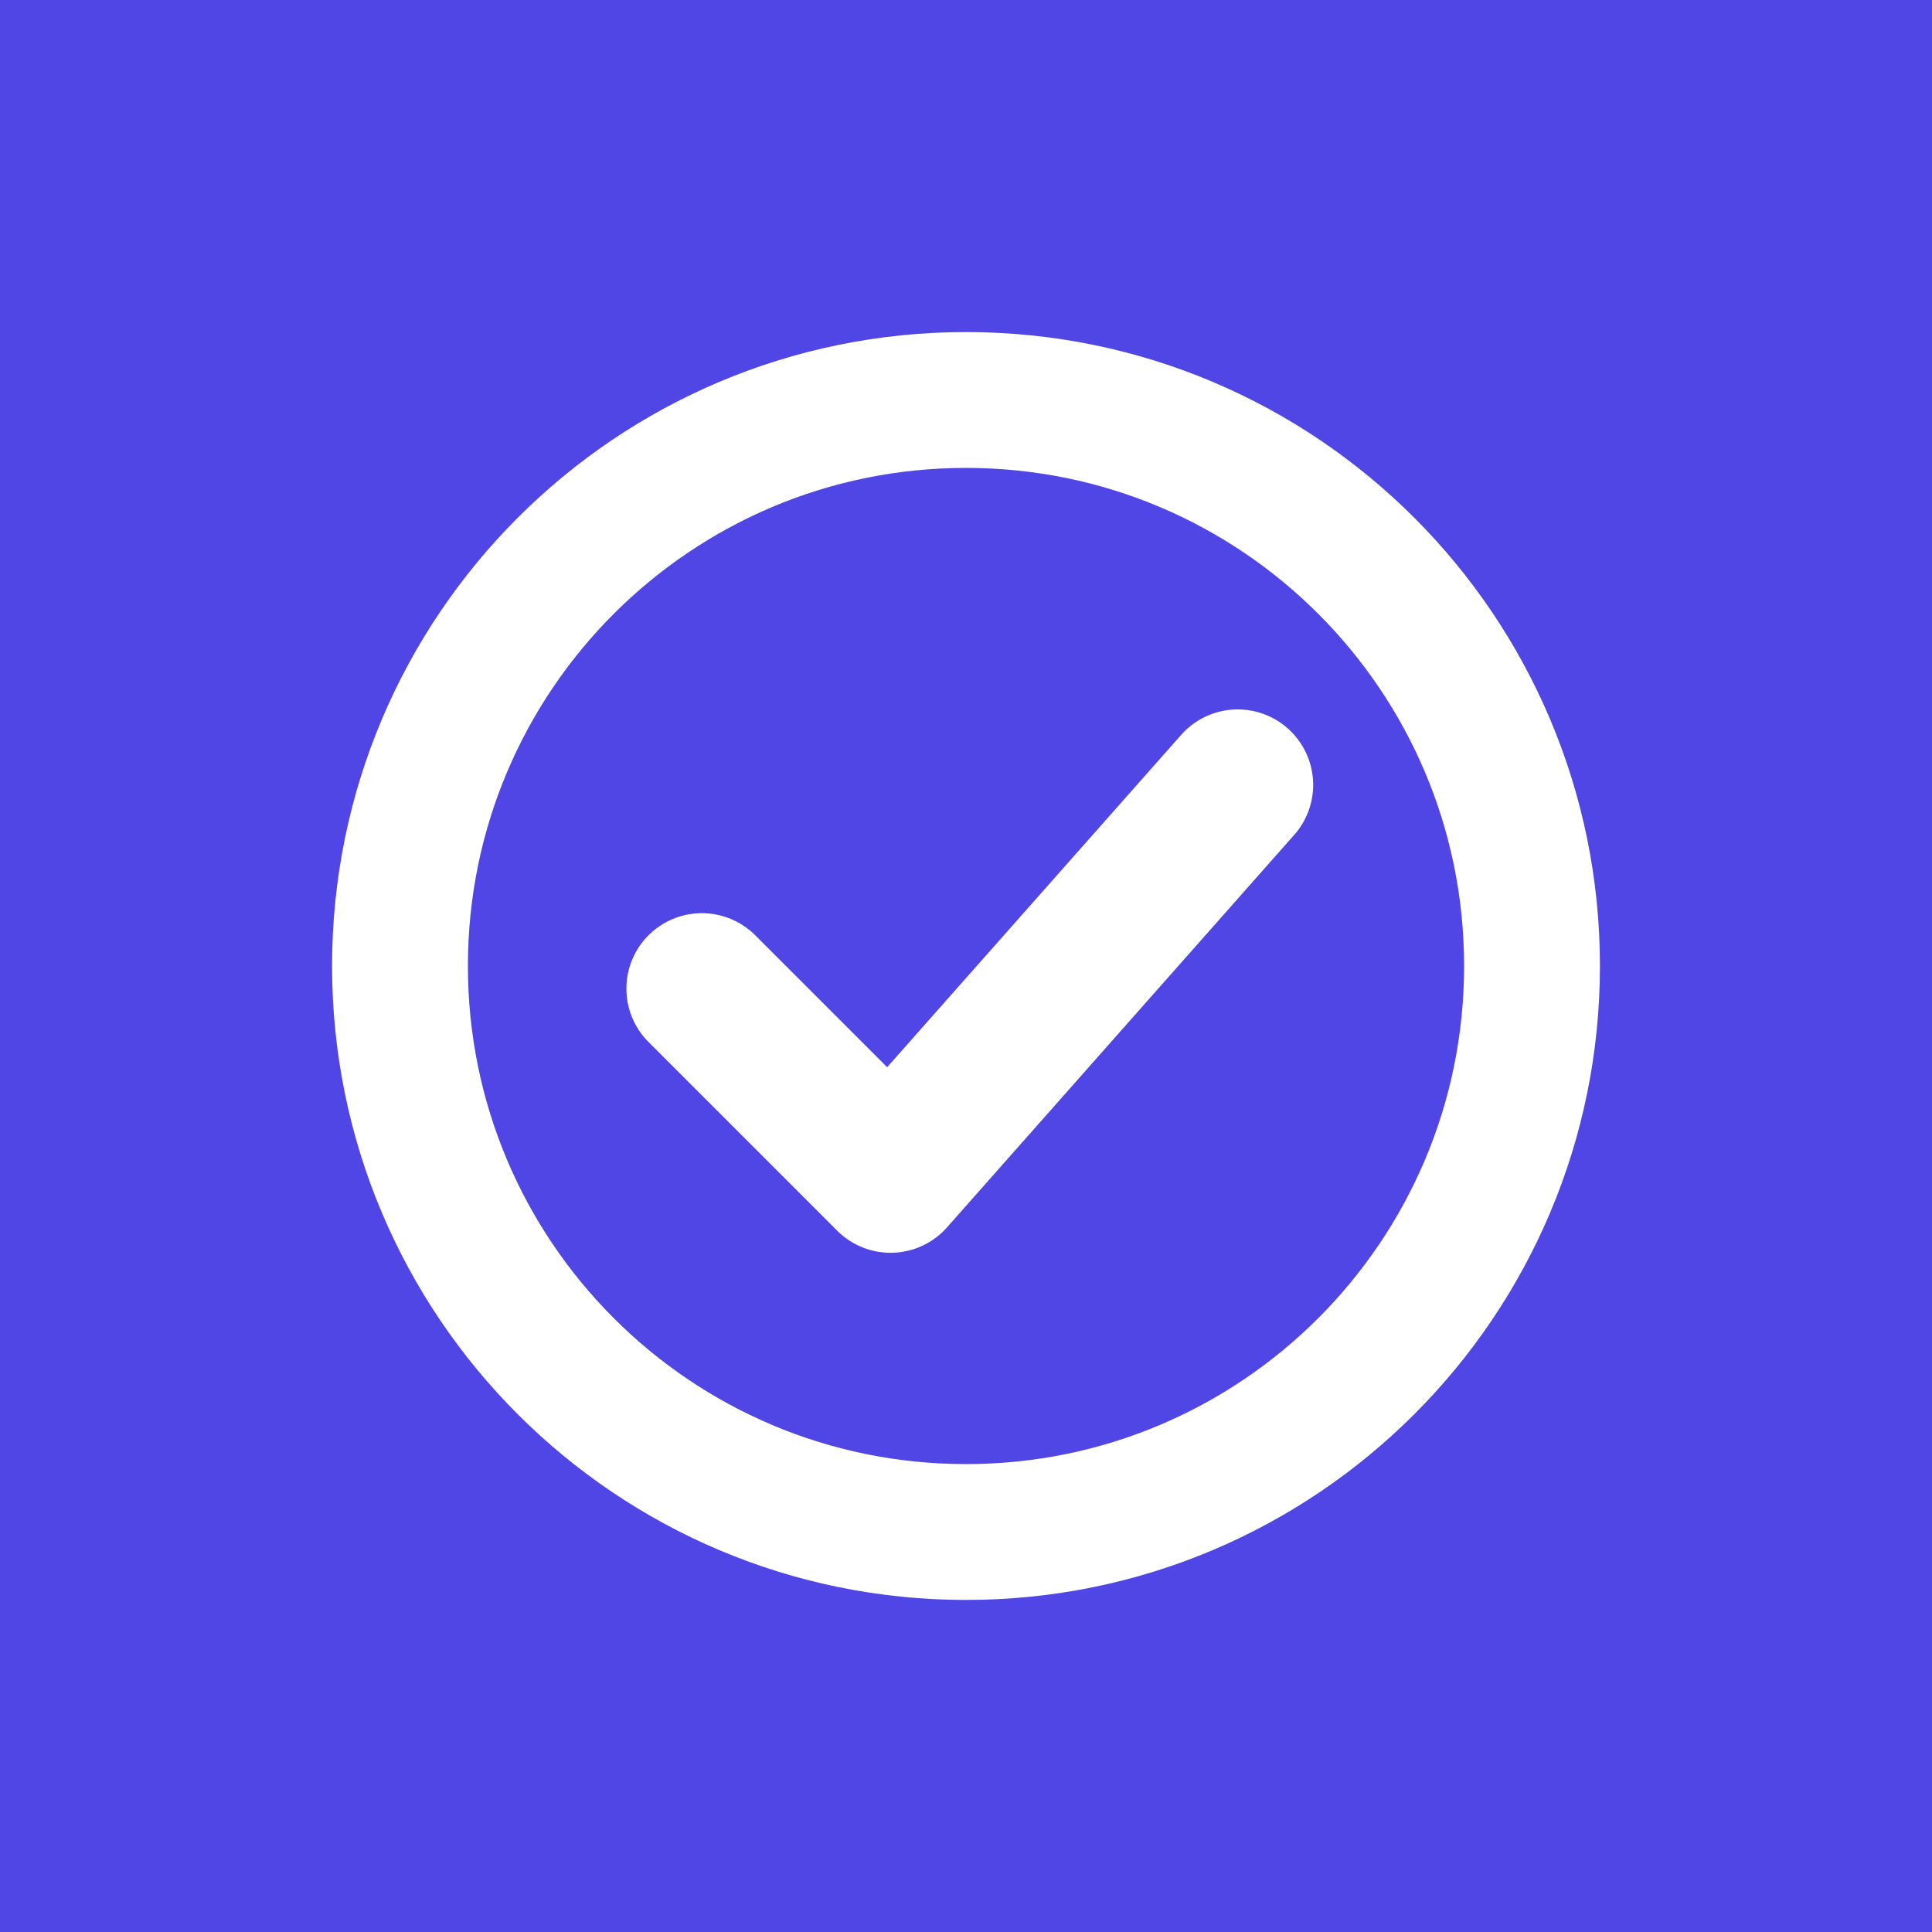
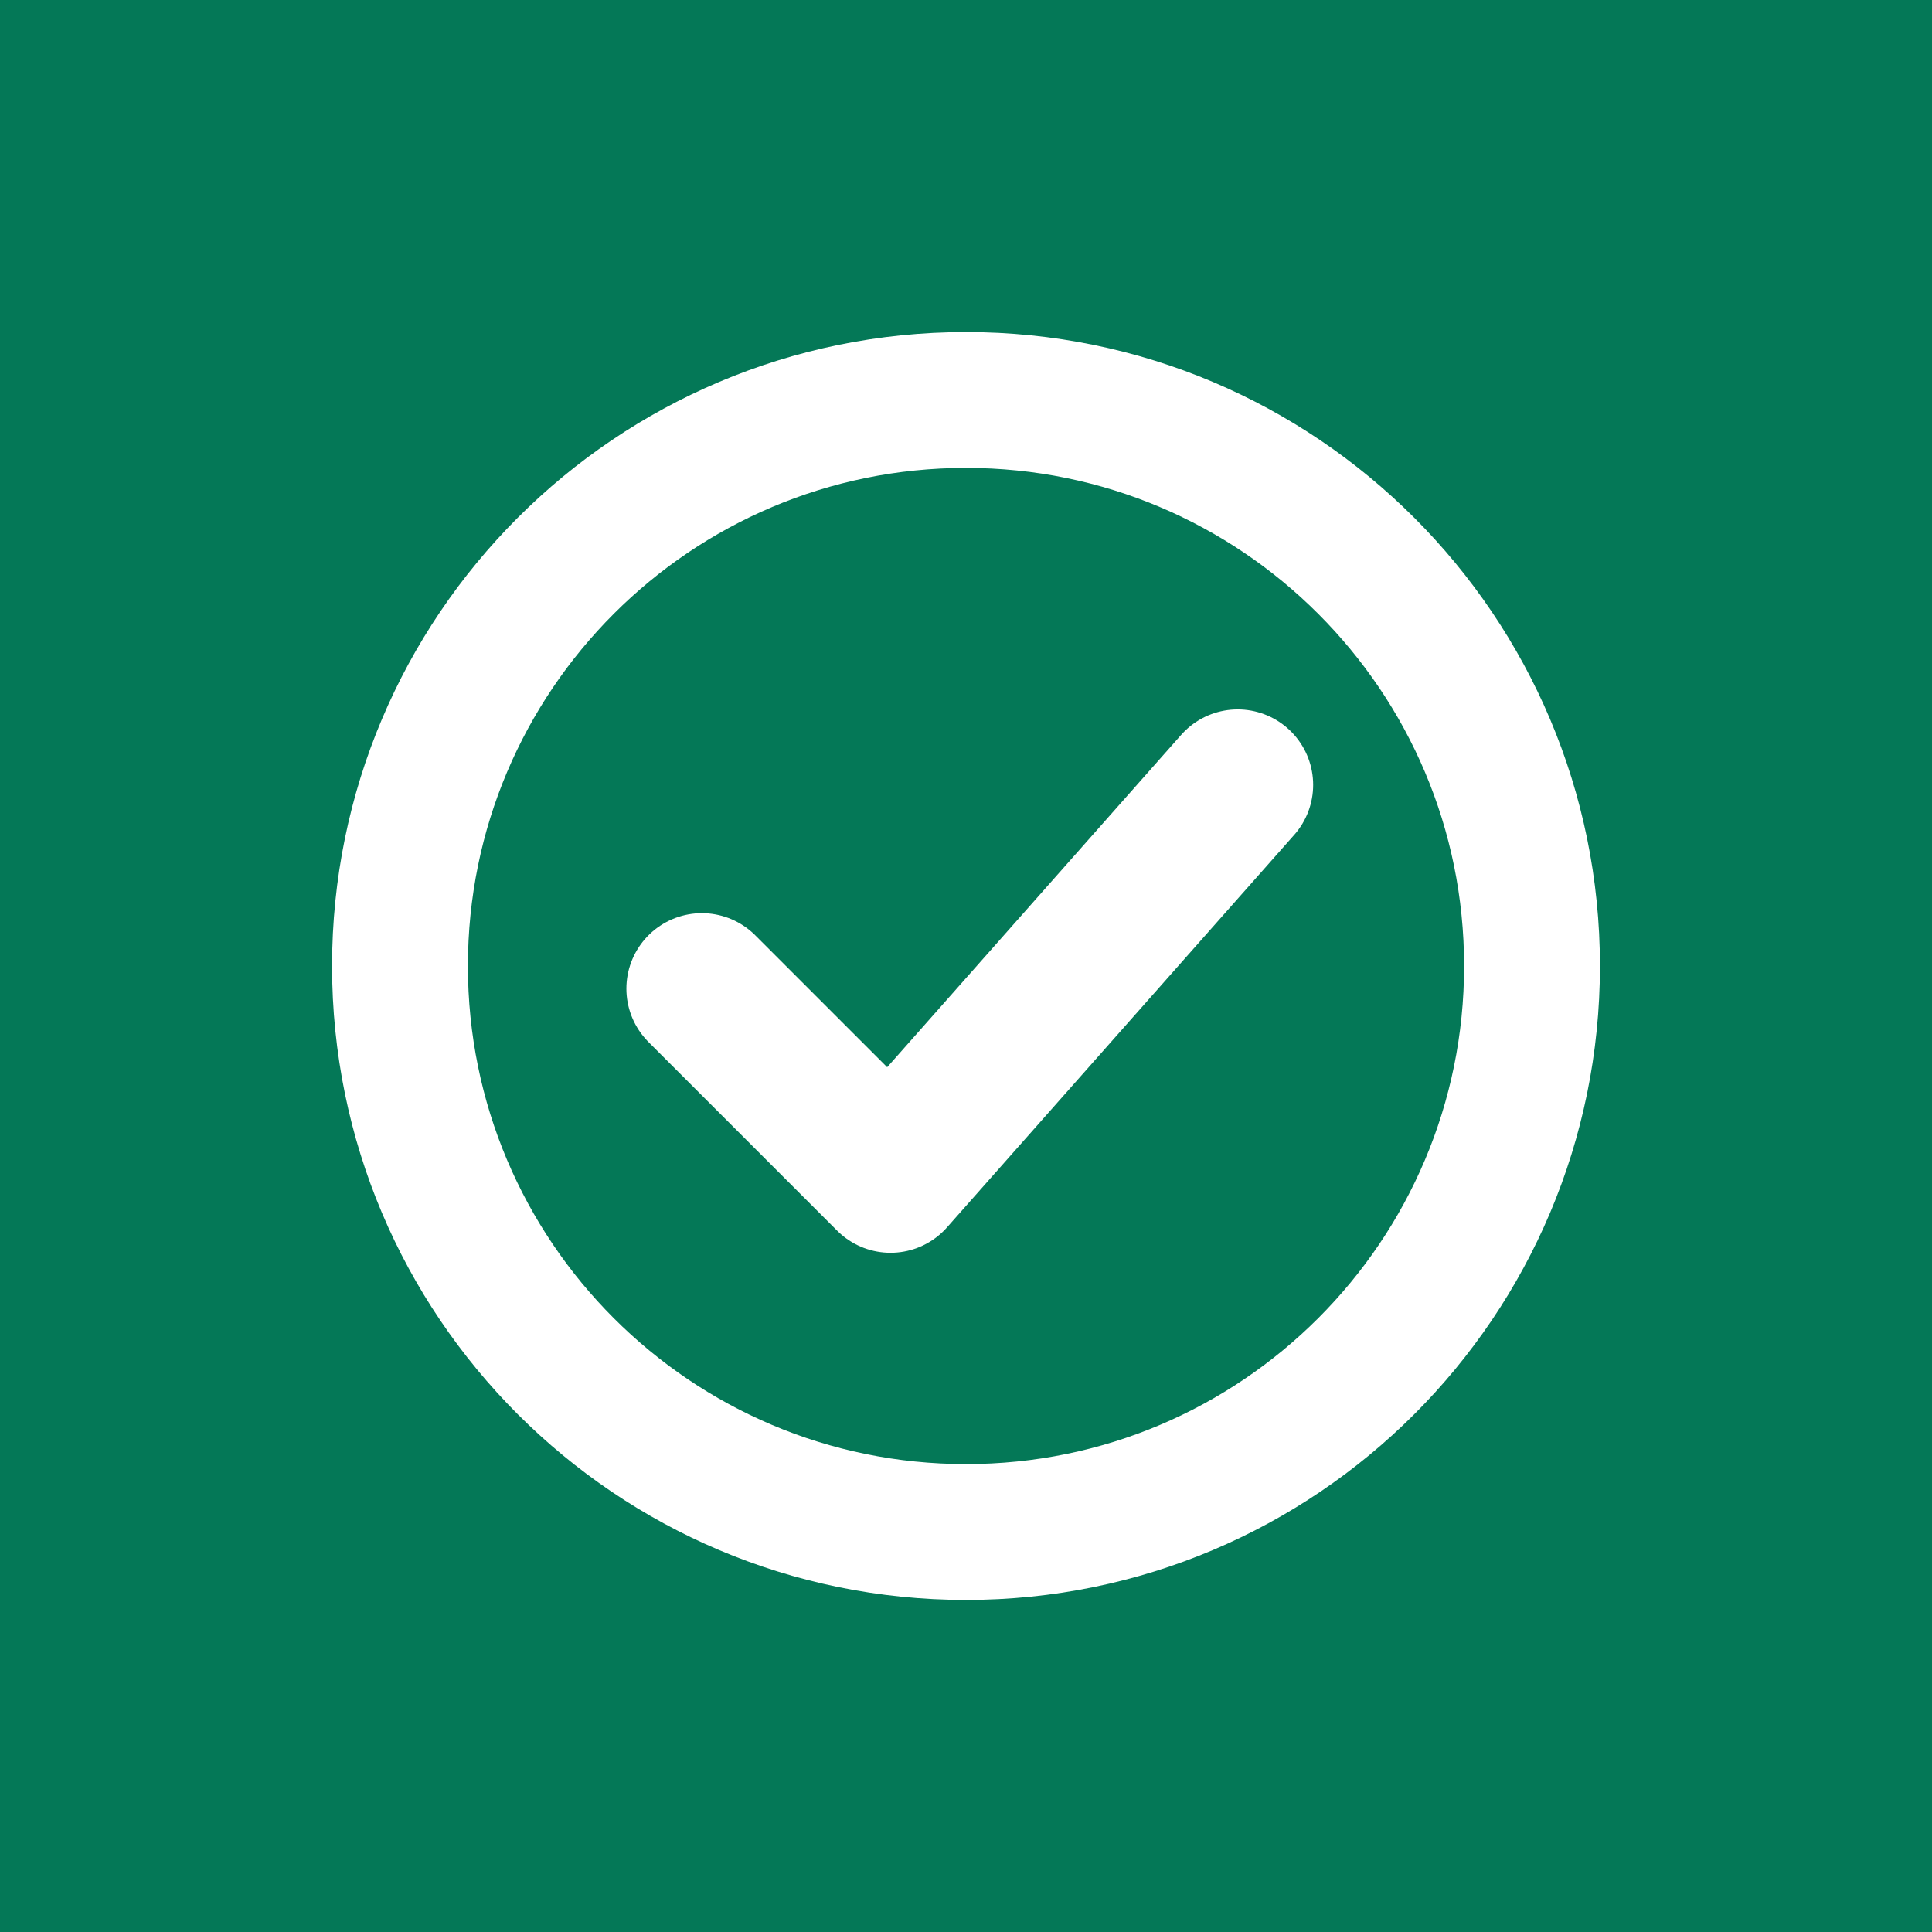
<svg xmlns="http://www.w3.org/2000/svg" viewBox="0 0 512 512">
-   <rect width="512" height="512" fill="#4f46e5" />
+   <rect width="512" height="512" fill="#047857" />
  <circle cx="256" cy="256" r="150" fill="none" stroke="#ffffff" stroke-width="36" />
  <path d="M186 262l50 50 92-104" fill="none" stroke="#ffffff" stroke-width="40" stroke-linecap="round" stroke-linejoin="round" />
</svg>
